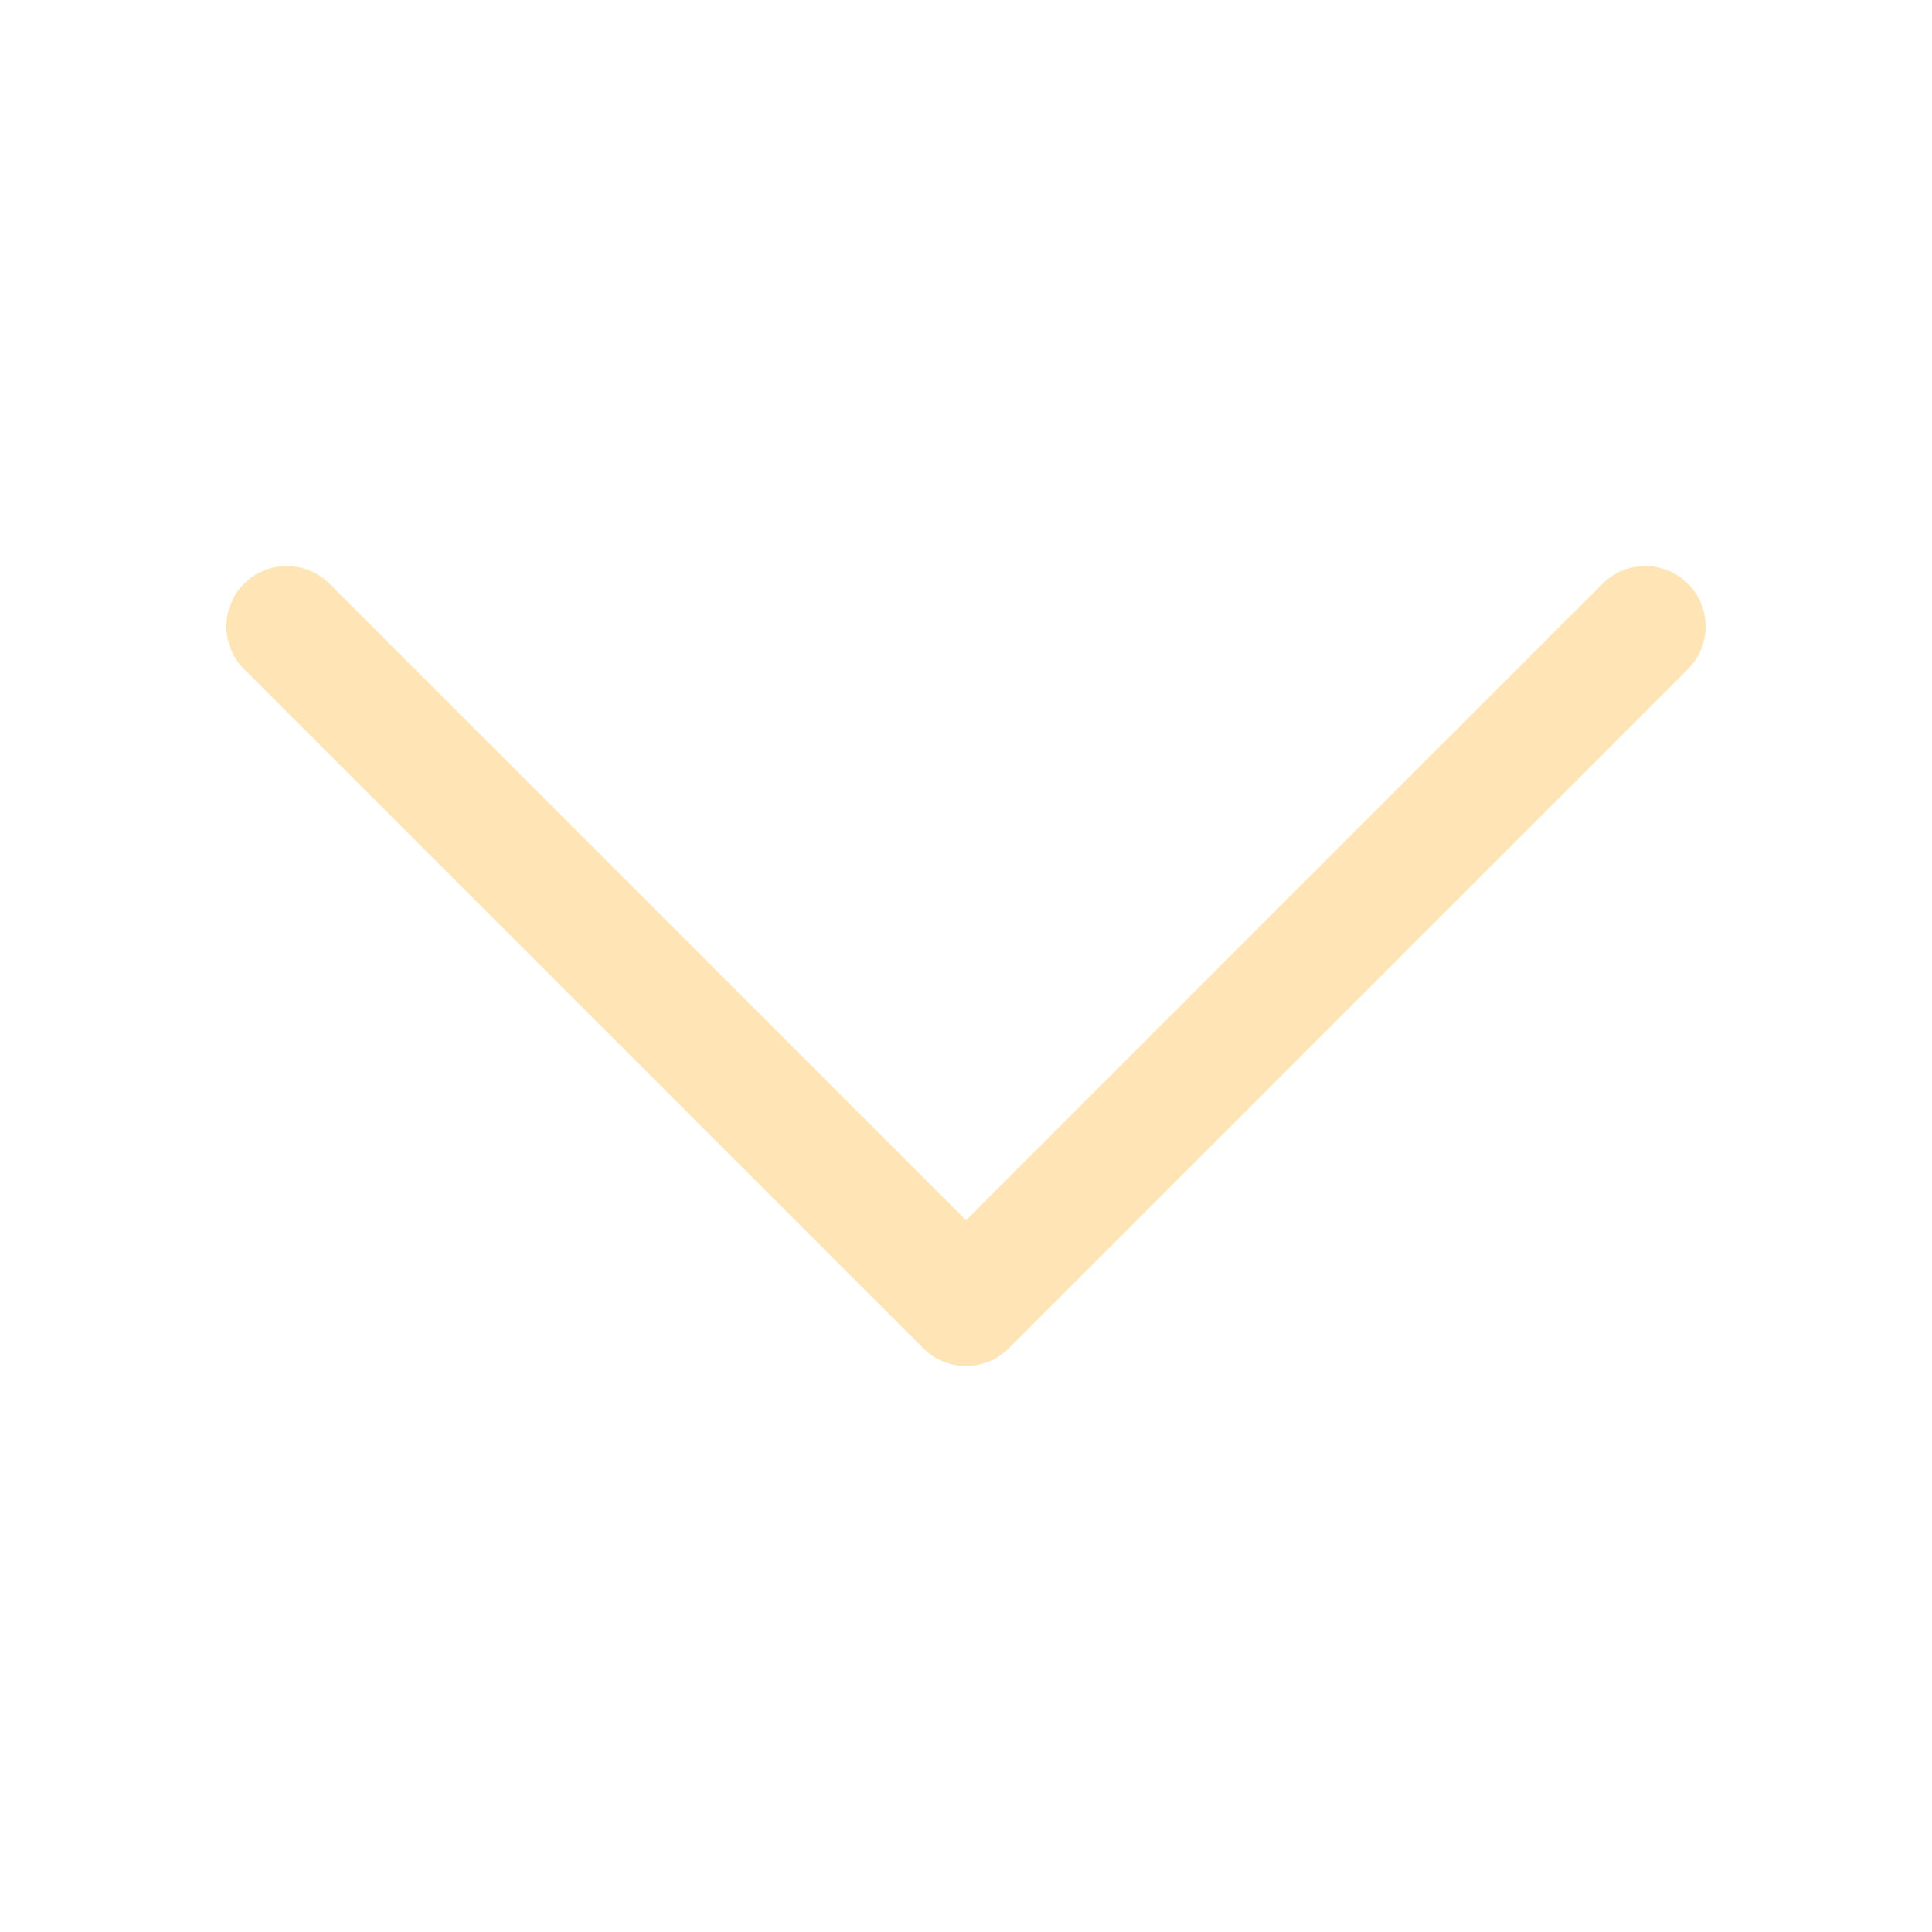
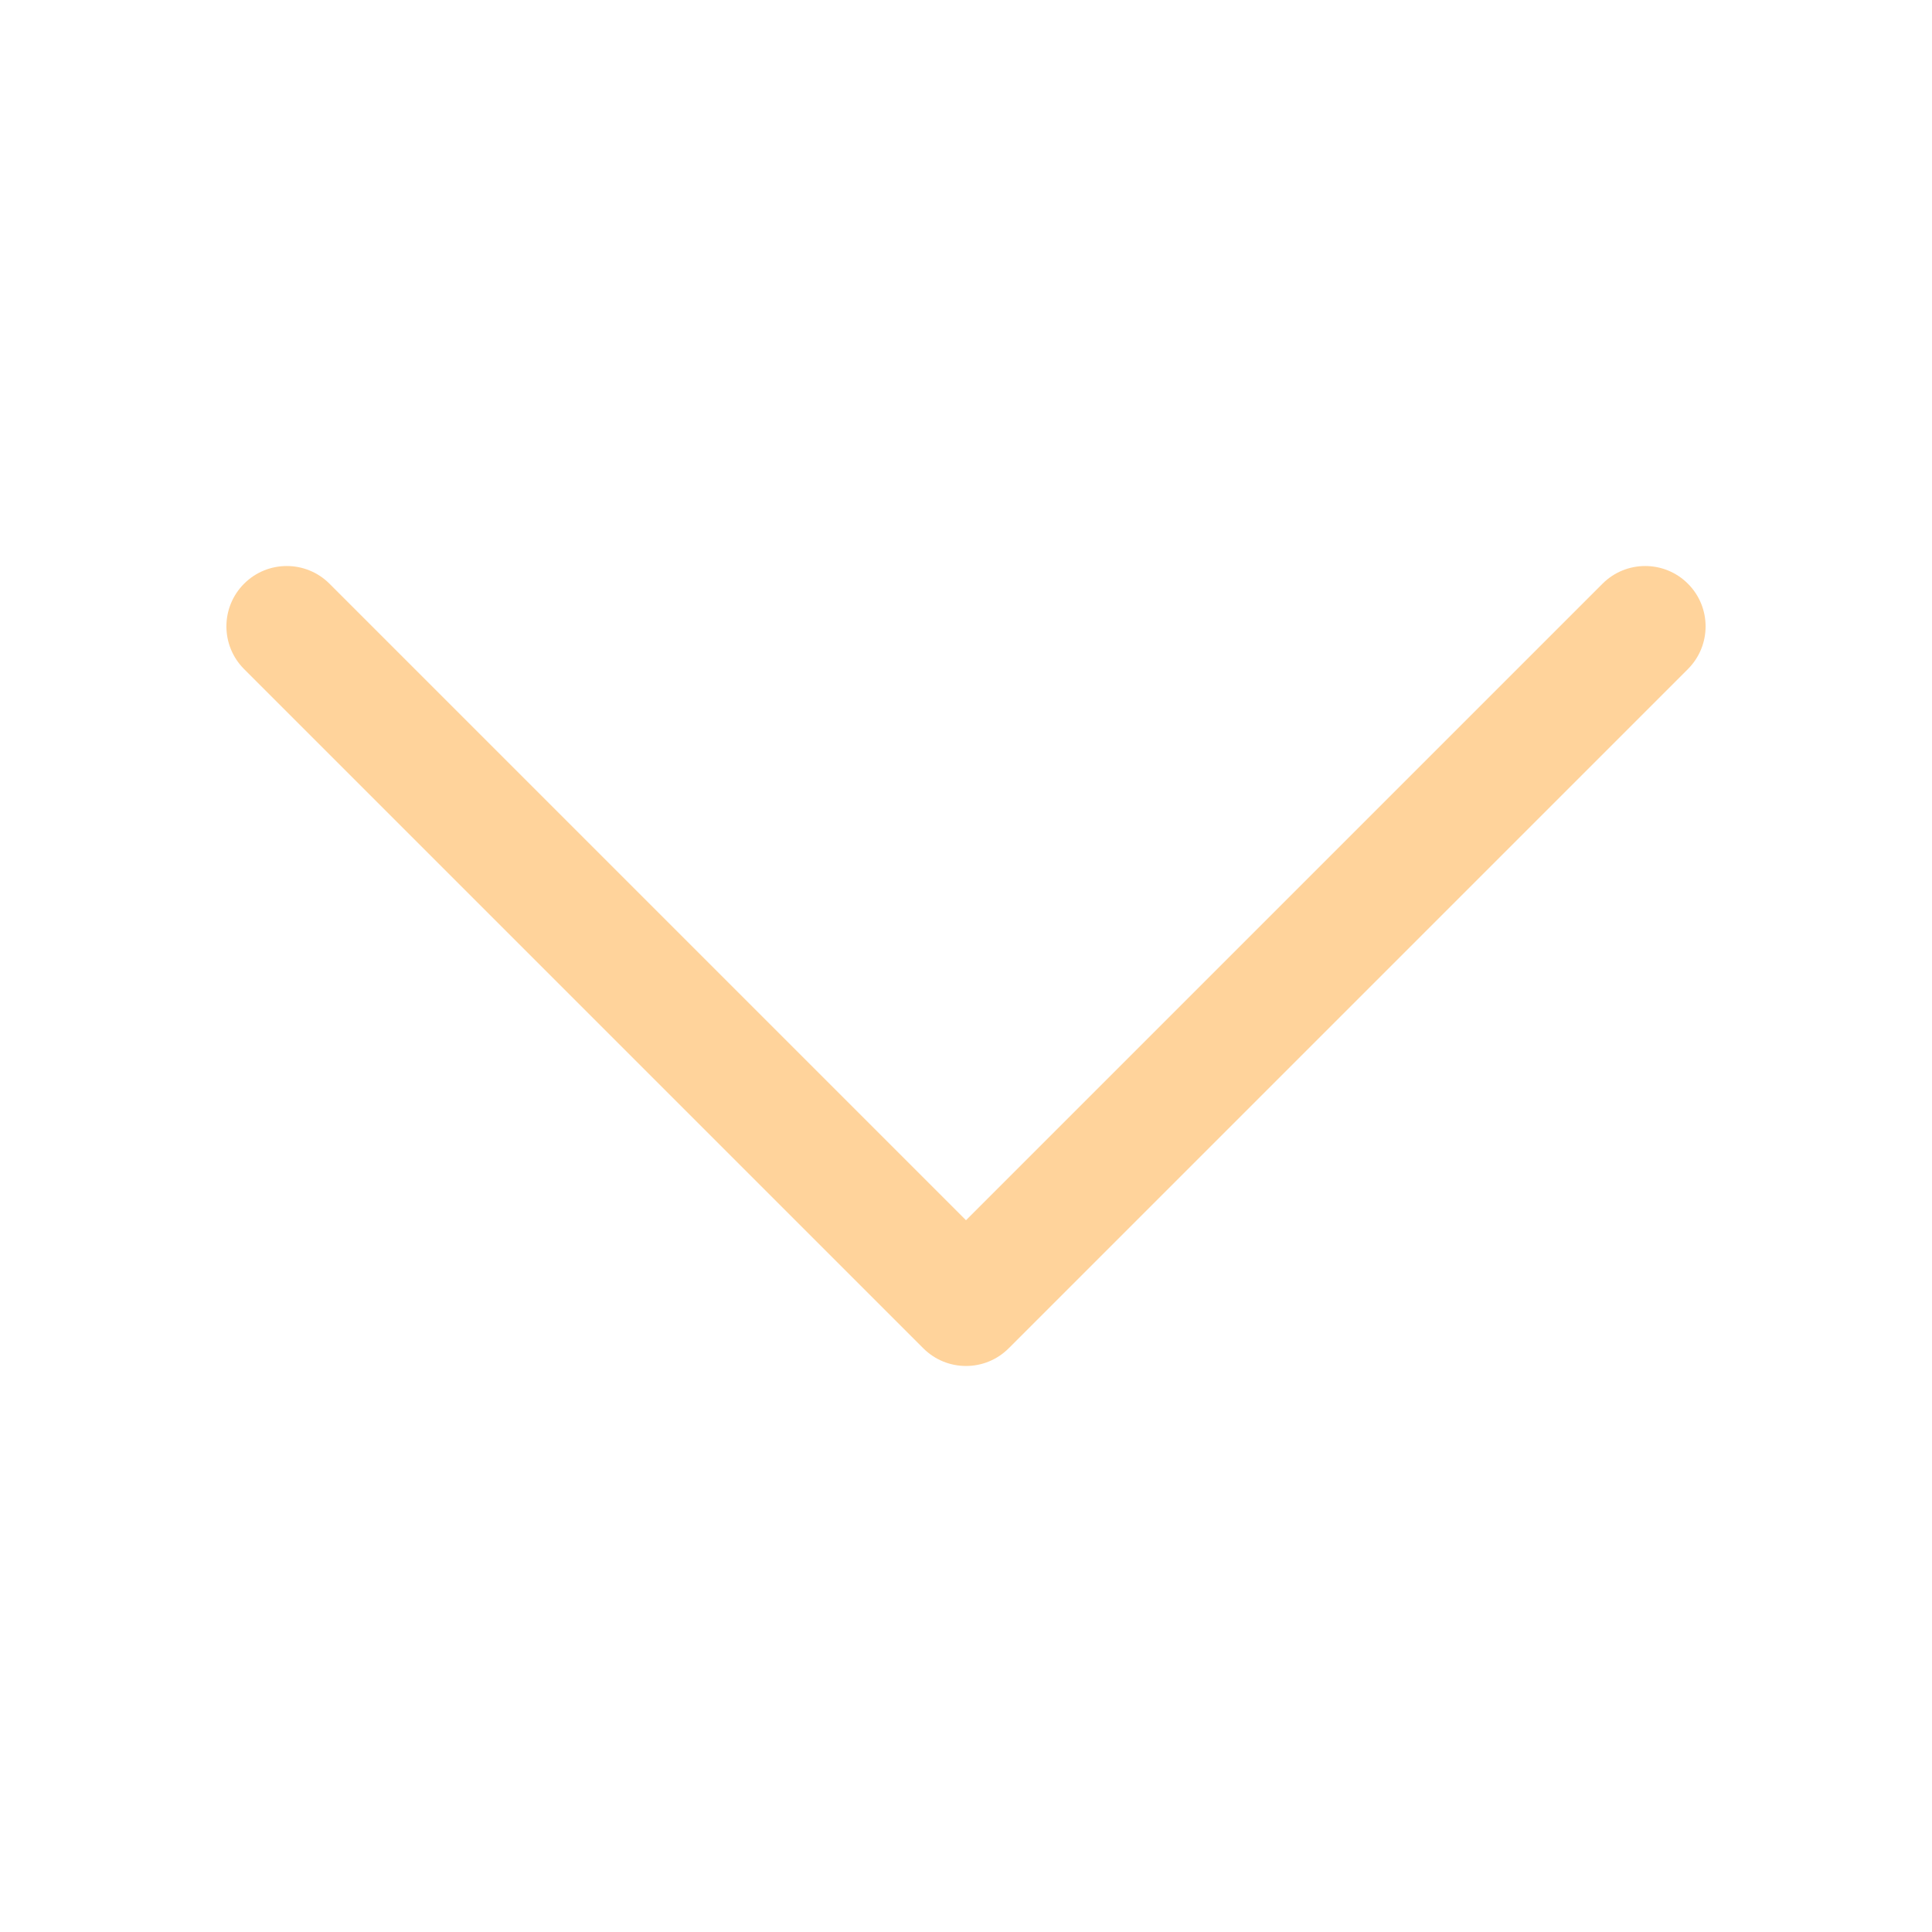
<svg xmlns="http://www.w3.org/2000/svg" t="1637943121728" class="icon" viewBox="0 0 1024 1024" version="1.1" p-id="3299" width="50" height="50">
  <defs>
    <style type="text/css" />
  </defs>
-   <path d="M904 332c0-8.189-3.124-16.379-9.372-22.628-12.497-12.496-32.759-12.496-45.256 0L512 646.745 174.628 309.372c-12.497-12.496-32.758-12.496-45.255 0-12.497 12.498-12.497 32.758 0 45.256l360 360c12.497 12.496 32.758 12.496 45.255 0l360-360C900.876 348.379 904 340.189 904 332z" fill="#FFE4B5" p-id="3300" />
+   <path d="M904 332c0-8.189-3.124-16.379-9.372-22.628-12.497-12.496-32.759-12.496-45.256 0L512 646.745 174.628 309.372c-12.497-12.496-32.758-12.496-45.255 0-12.497 12.498-12.497 32.758 0 45.256l360 360c12.497 12.496 32.758 12.496 45.255 0l360-360C900.876 348.379 904 340.189 904 332z" fill="#FFD39B" p-id="3300" />
</svg>
